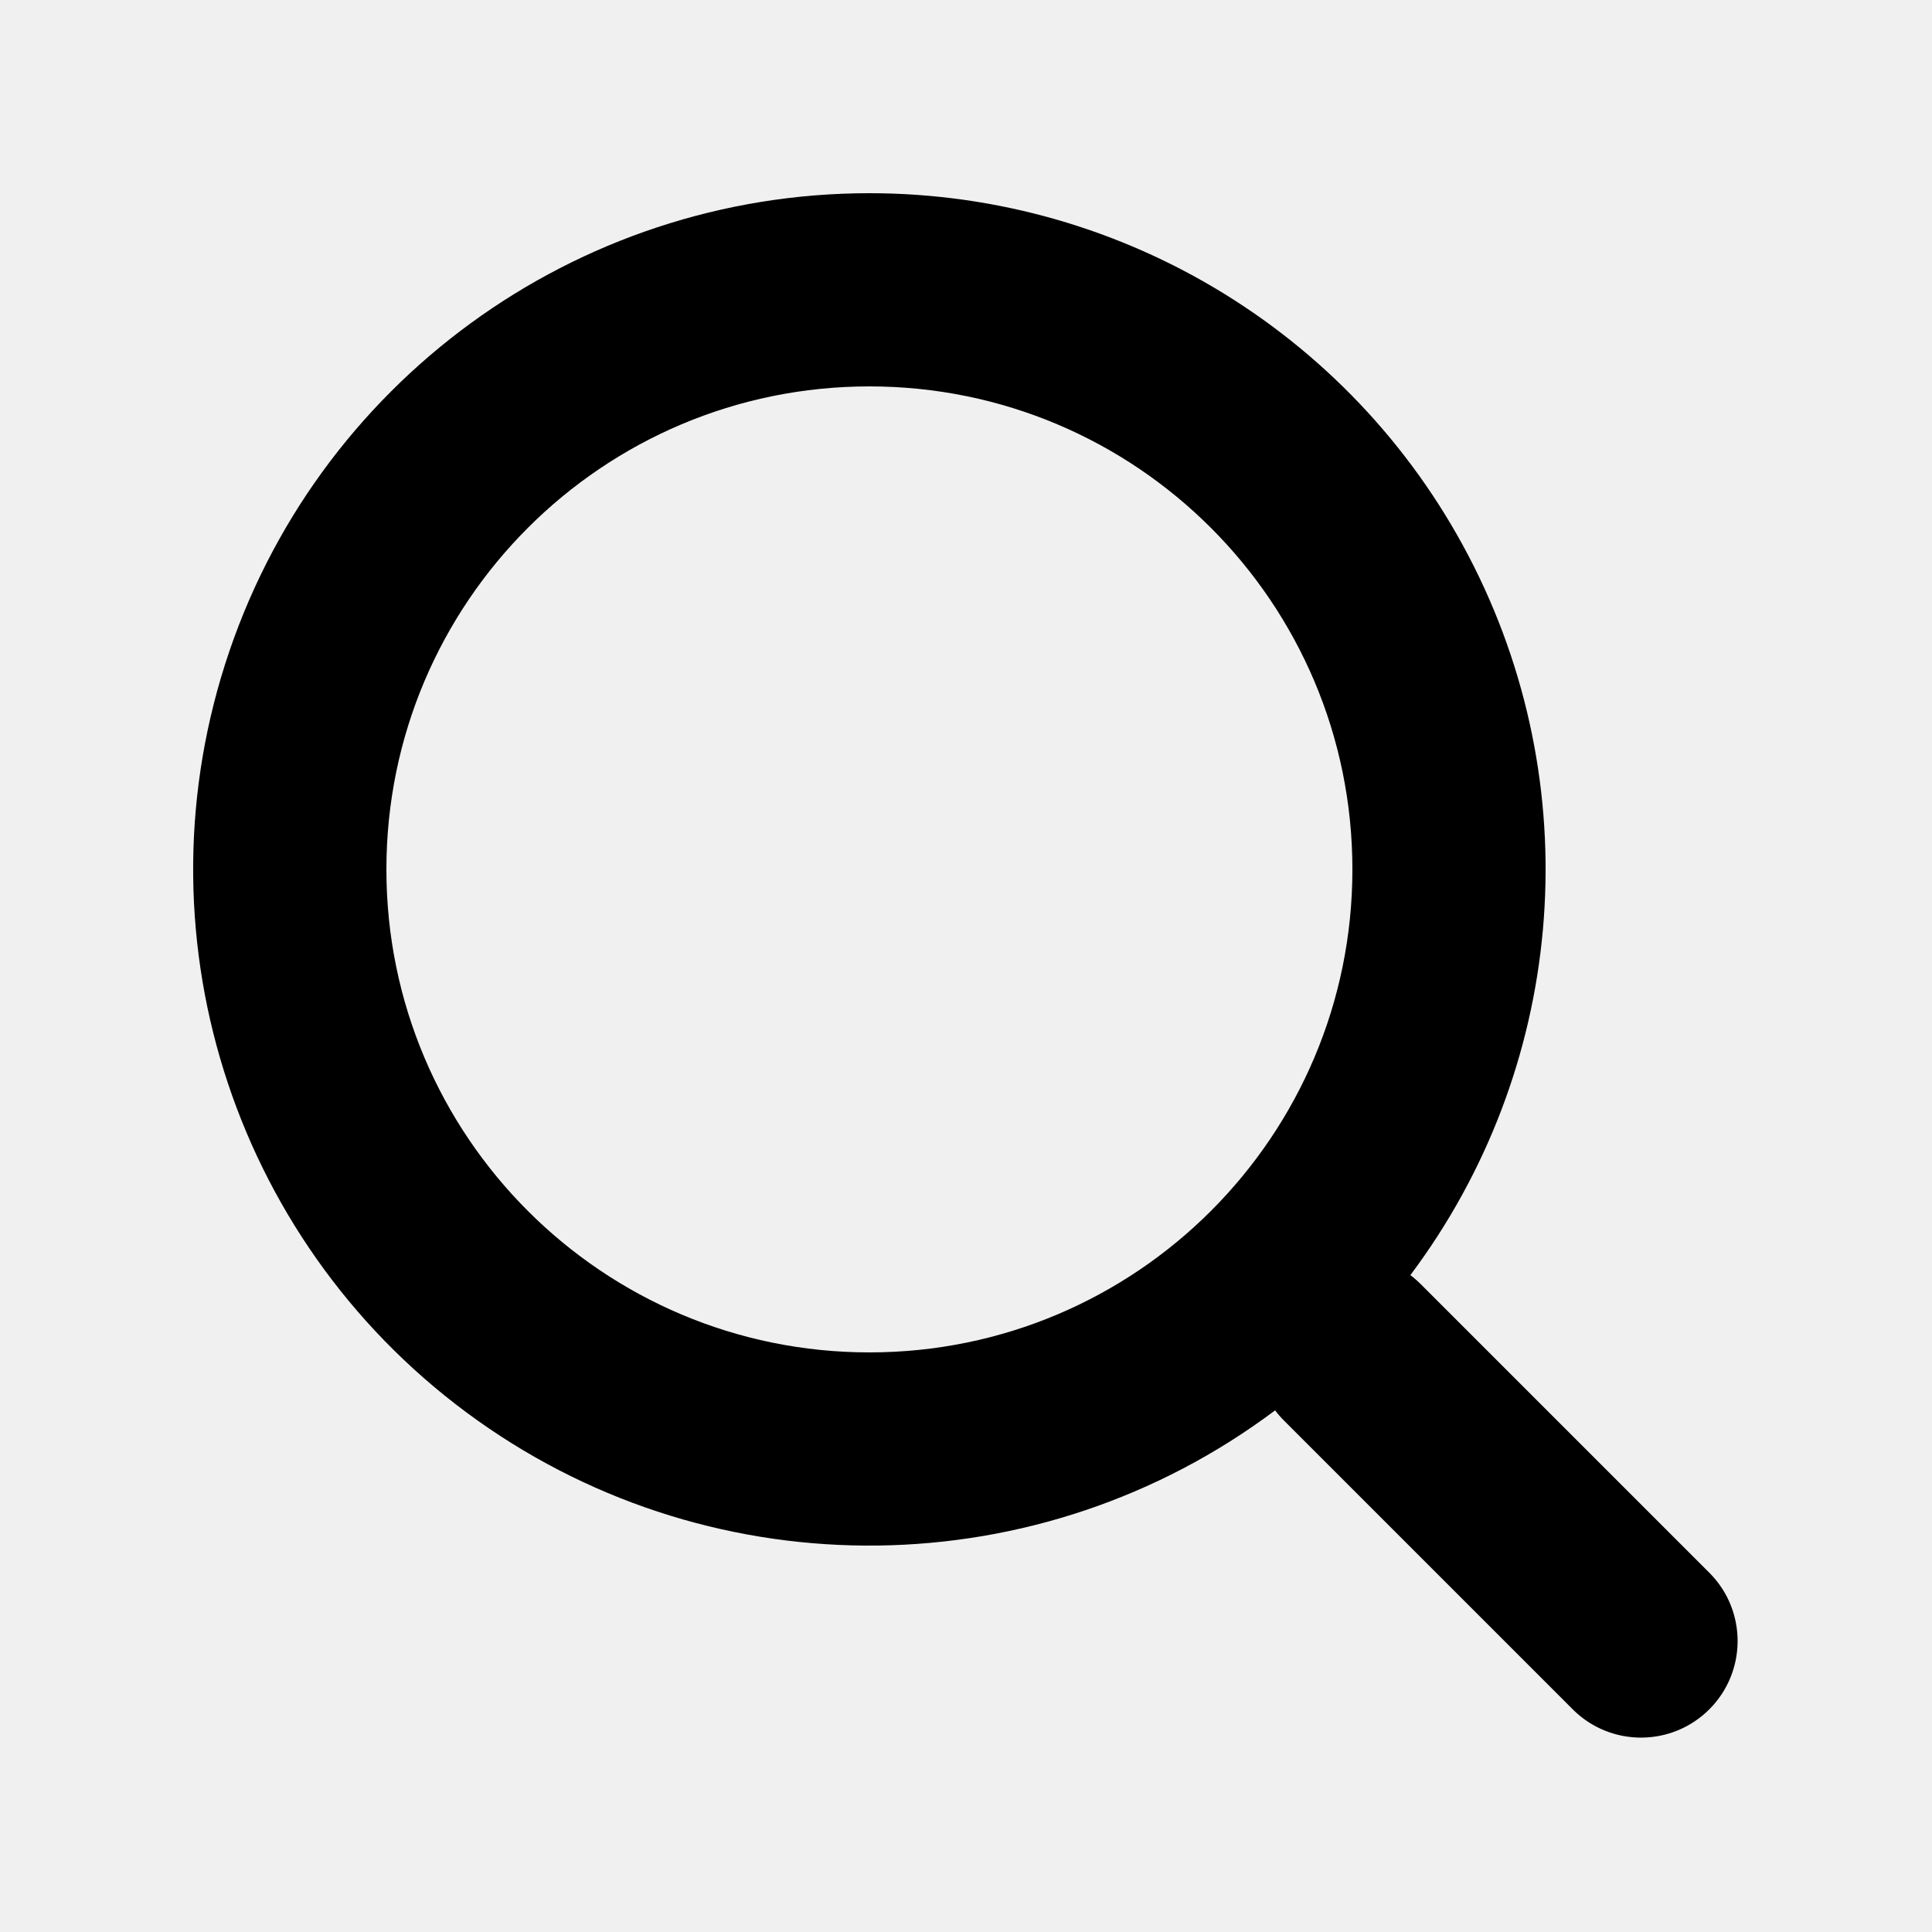
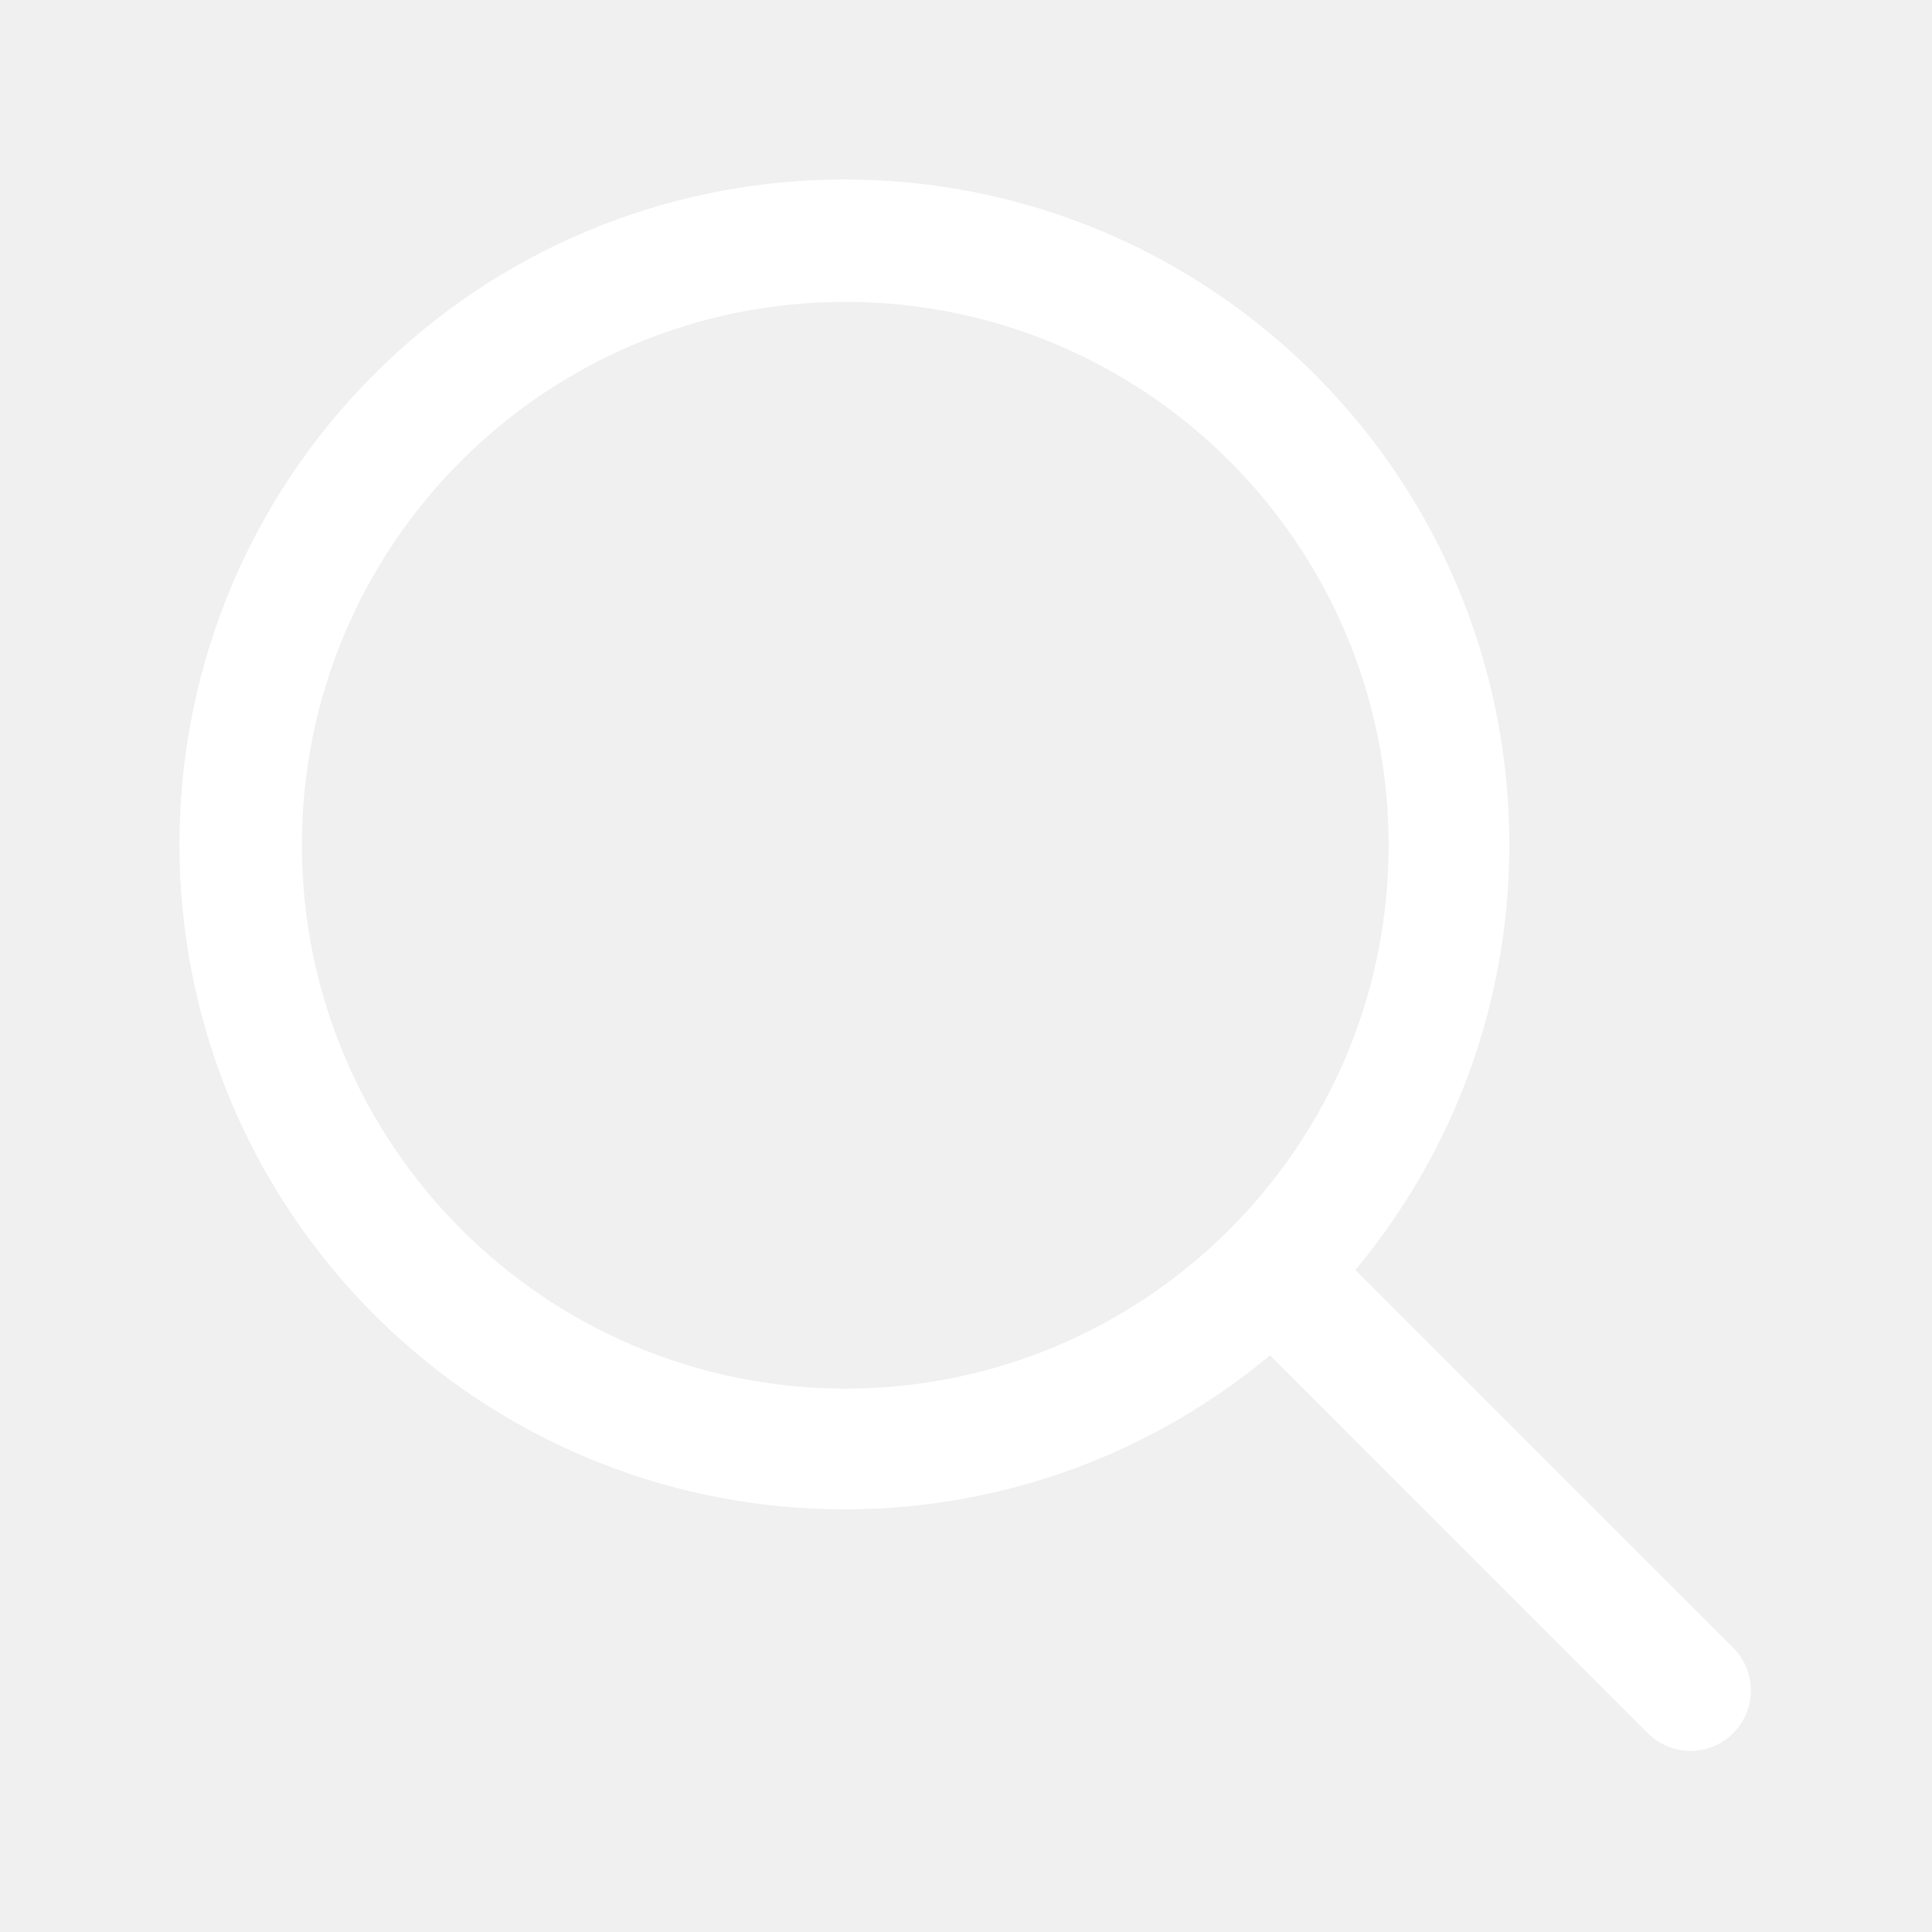
- <svg xmlns="http://www.w3.org/2000/svg" width="800px" height="800px" viewBox="0 0 20 20" fill="none">
-   <path fill="#000000" fill-rule="evenodd" d="M4 9a5 5 0 1110 0A5 5 0 014 9zm5-7a7 7 0 104.2 12.6.999.999 0 00.093.107l3 3a1 1 0 001.414-1.414l-3-3a.999.999 0 00-.107-.093A7 7 0 009 2z" />
+ <svg xmlns="http://www.w3.org/2000/svg" width="128" height="128" viewBox="0 0 256 256" fill="#ffffff">
+   <path d="M229.66,218.34l-50.07-50.06a88.11,88.11,0,1,0-11.31,11.31l50.06,50.07a8,8,0,0,0,11.32-11.32ZM40,112a72,72,0,1,1,72,72A72.08,72.08,0,0,1,40,112Z" />
</svg>
